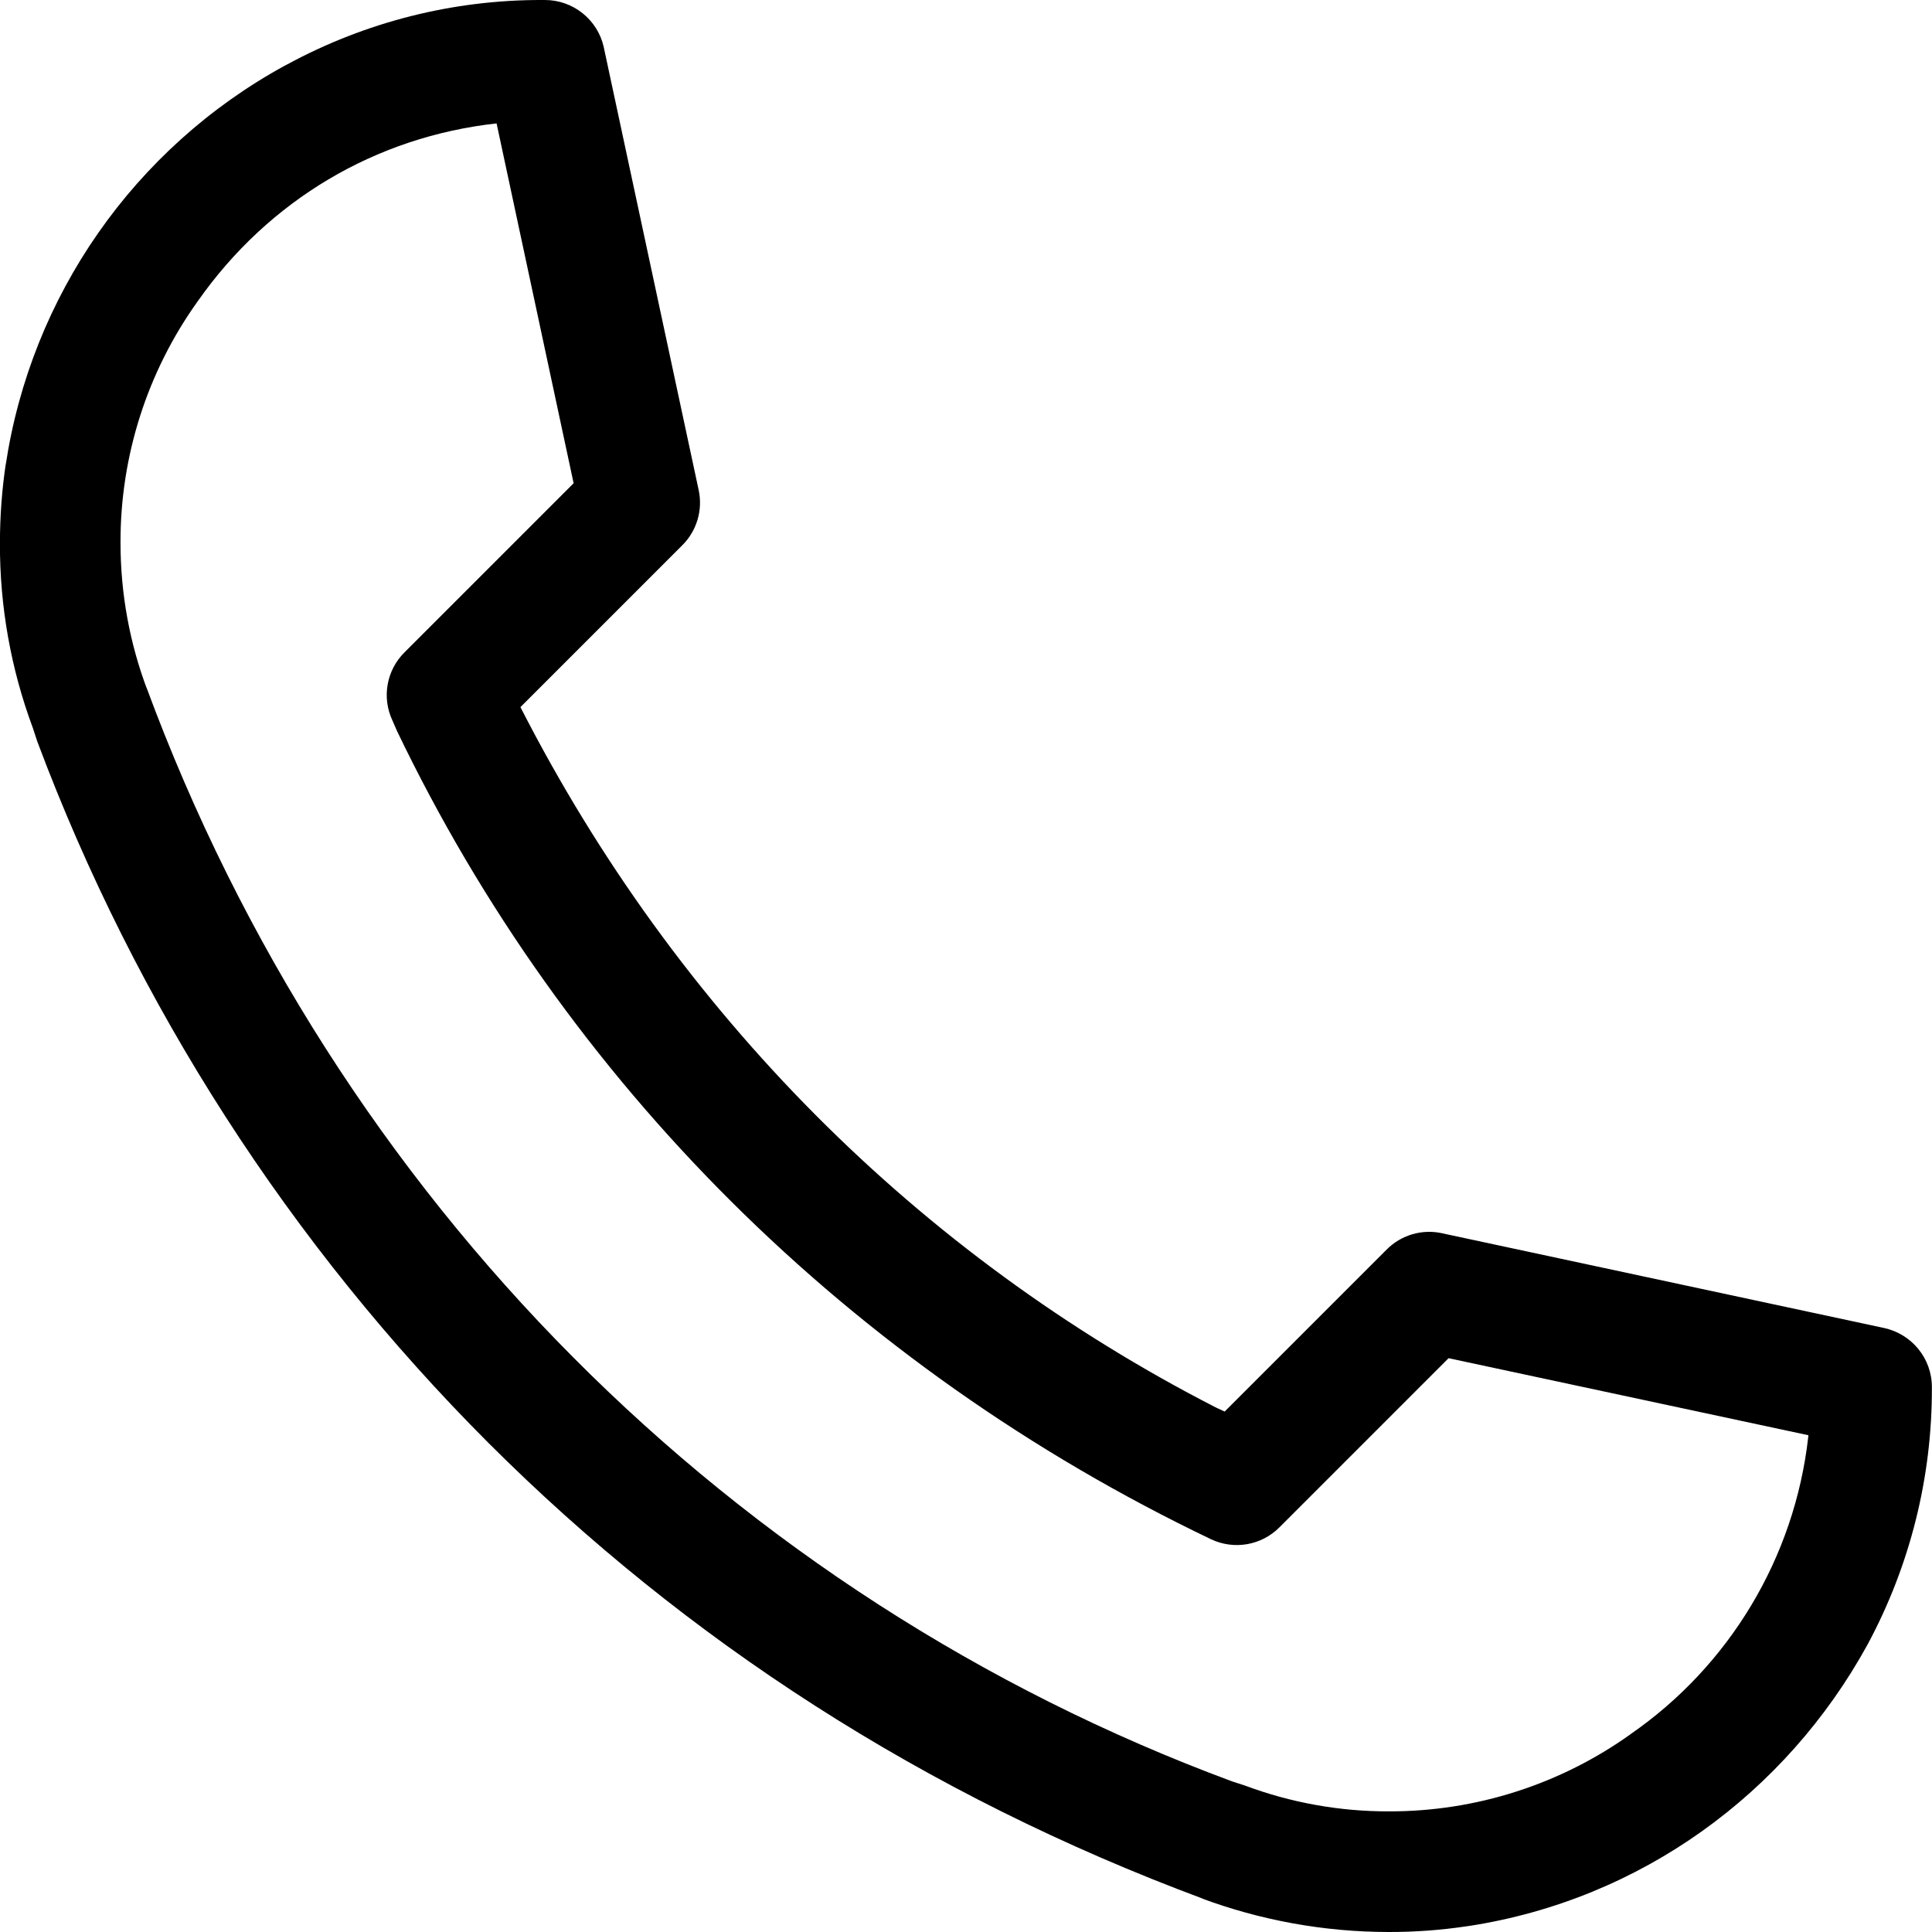
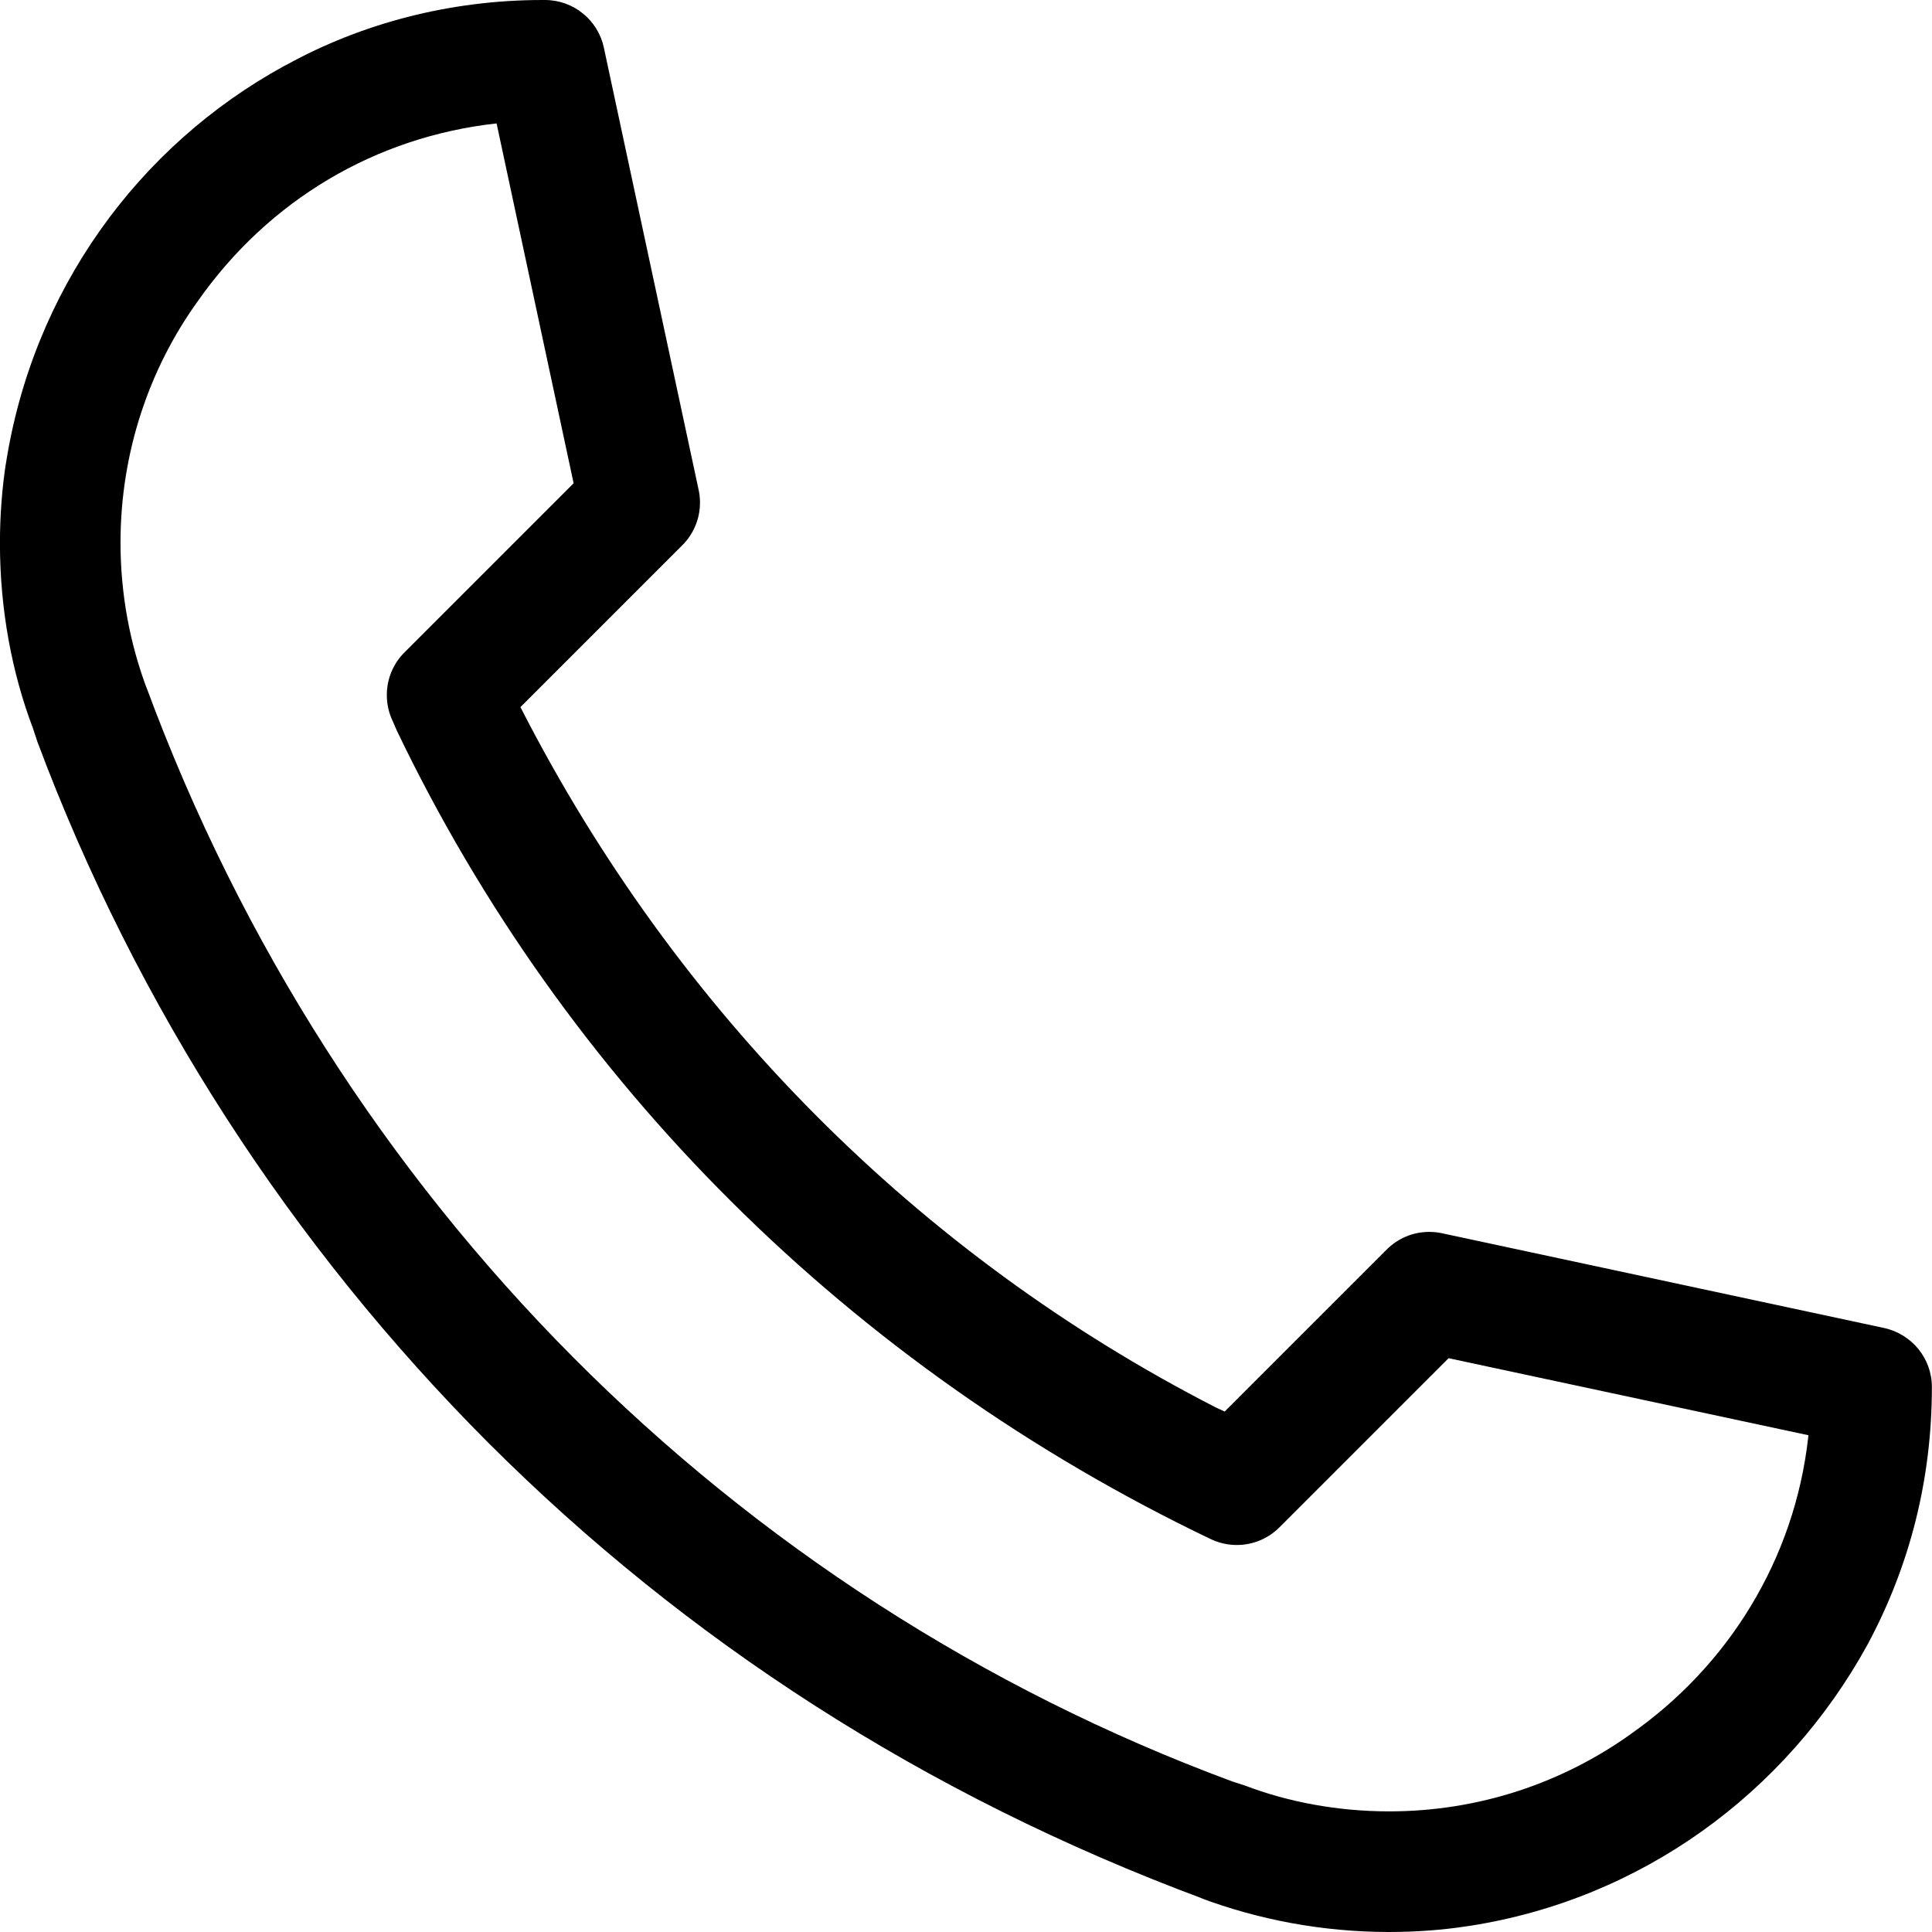
- <svg xmlns="http://www.w3.org/2000/svg" width="32" height="32" viewBox="0 0 32 32">
-   <path d="M23 32a8.927 8.927 0 01-3.122-.566l.061.02c-4.628-1.72-8.58-4.291-11.844-7.55A32.624 32.624 0 01.619 12.285l-.074-.225a8.685 8.685 0 01-.546-3.062c0-.455.034-.901.1-1.337l-.006.049a9.085 9.085 0 014.619-6.62l.047-.024A8.8 8.8 0 018.985 0h.042-.002a1 1 0 01.976.783l.001.007 1.57 7.326a.994.994 0 01-.272.916l-2.68 2.68c2.587 5.062 6.603 9.08 11.516 11.599l.148.069 2.682-2.682a.994.994 0 01.923-.271l-.007-.001 7.326 1.57c.455.1.79.5.79.978a8.92 8.92 0 01-1.066 4.266c-1.355 2.469-3.757 4.219-6.593 4.659l-.051.007A8.59 8.59 0 0123 32h-.004zM8.226 2.044c-2 .22-3.776 1.268-4.954 2.95a6.834 6.834 0 00-1.276 3.994c0 .858.157 1.68.443 2.437l-.016-.047c3.134 8.488 9.709 15.062 17.986 18.128l.21.068a6.76 6.76 0 002.39.428 6.86 6.86 0 004.015-1.29l-.021.014a6.933 6.933 0 002.947-4.923l.003-.031-5.96-1.276-2.8 2.8a.996.996 0 01-1.138.197l.006.003c-5.984-2.862-10.698-7.576-13.486-13.39l-.074-.17a.994.994 0 01.2-1.132l2.8-2.8-1.276-5.96z" />
+ <svg xmlns="http://www.w3.org/2000/svg" version="1.1" width="32" height="32" viewBox="0 0 32 32">
+   <path d="M23 32c-1.099-0.002-2.15-0.202-3.122-0.566l0.061 0.020c-4.628-1.72-8.58-4.291-11.844-7.55l0 0c-3.259-3.264-5.83-7.216-7.476-11.619l-0.074-0.225c-0.346-0.91-0.546-1.962-0.546-3.062 0-0.455 0.034-0.901 0.1-1.337l-0.006 0.049c0.441-2.889 2.193-5.293 4.619-6.62l0.047-0.024c1.222-0.671 2.678-1.066 4.226-1.066 0.014 0 0.028 0 0.042 0h-0.002c0 0 0 0 0 0 0.478 0 0.877 0.335 0.976 0.783l0.001 0.007 1.57 7.326c0.014 0.063 0.022 0.134 0.022 0.208 0 0.277-0.112 0.527-0.294 0.708l-2.68 2.68c2.587 5.062 6.603 9.080 11.516 11.599l0.148 0.069 2.682-2.682c0.181-0.182 0.431-0.294 0.708-0.294 0.074 0 0.145 0.008 0.215 0.023l-0.007-0.001 7.326 1.57c0.455 0.1 0.79 0.5 0.79 0.978 0 0 0 0 0 0v-0c0 1.516-0.36 2.952-1.066 4.266-1.355 2.469-3.757 4.219-6.593 4.659l-0.051 0.007c-0.387 0.060-0.834 0.094-1.288 0.094-0.001 0-0.003 0-0.004 0h0zM8.226 2.044c-2 0.22-3.776 1.268-4.954 2.95-0.798 1.11-1.276 2.496-1.276 3.994 0 0.858 0.157 1.68 0.443 2.437l-0.016-0.047c3.134 8.488 9.709 15.062 17.986 18.128l0.21 0.068c0.71 0.271 1.532 0.428 2.39 0.428 1.498 0 2.884-0.478 4.015-1.29l-0.021 0.014c1.616-1.127 2.721-2.892 2.947-4.923l0.003-0.031-5.96-1.276-2.8 2.8c-0.181 0.182-0.432 0.294-0.708 0.294-0.154 0-0.299-0.035-0.43-0.097l0.006 0.003c-5.984-2.862-10.698-7.576-13.486-13.39l-0.074-0.17c-0.059-0.124-0.094-0.27-0.094-0.424 0-0.277 0.112-0.527 0.294-0.708l2.8-2.8-1.276-5.96z" />
</svg>
